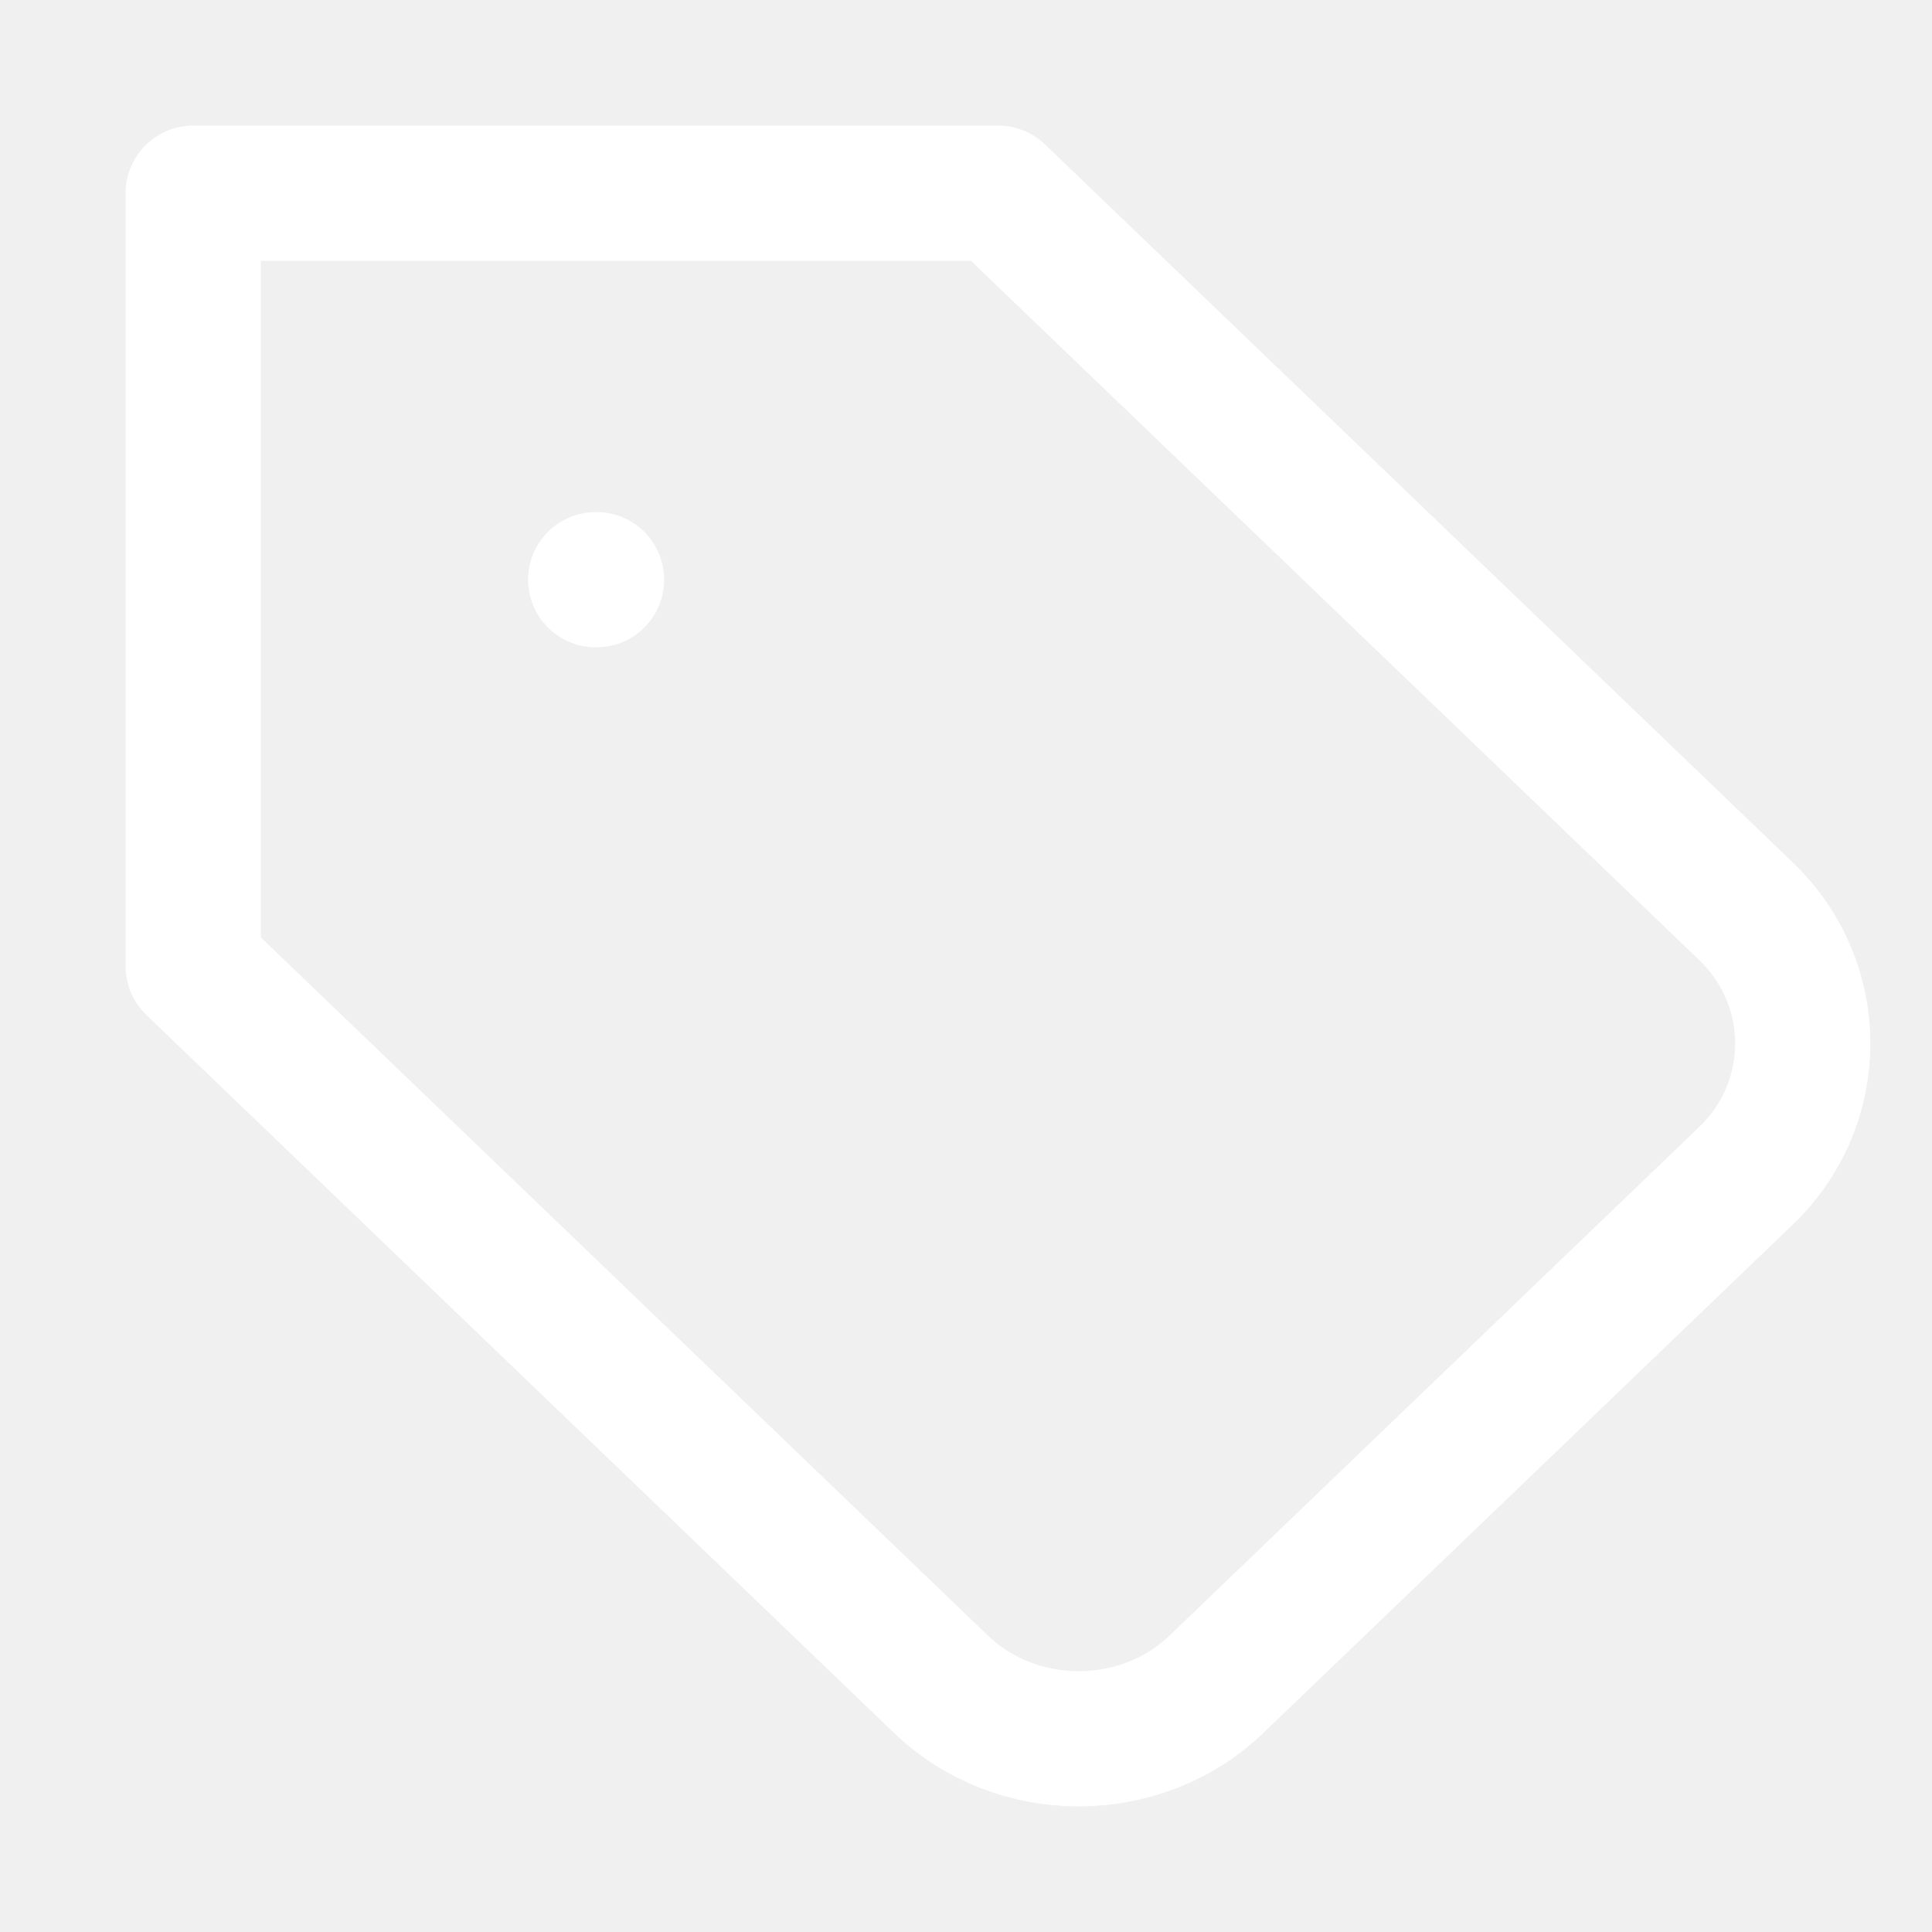
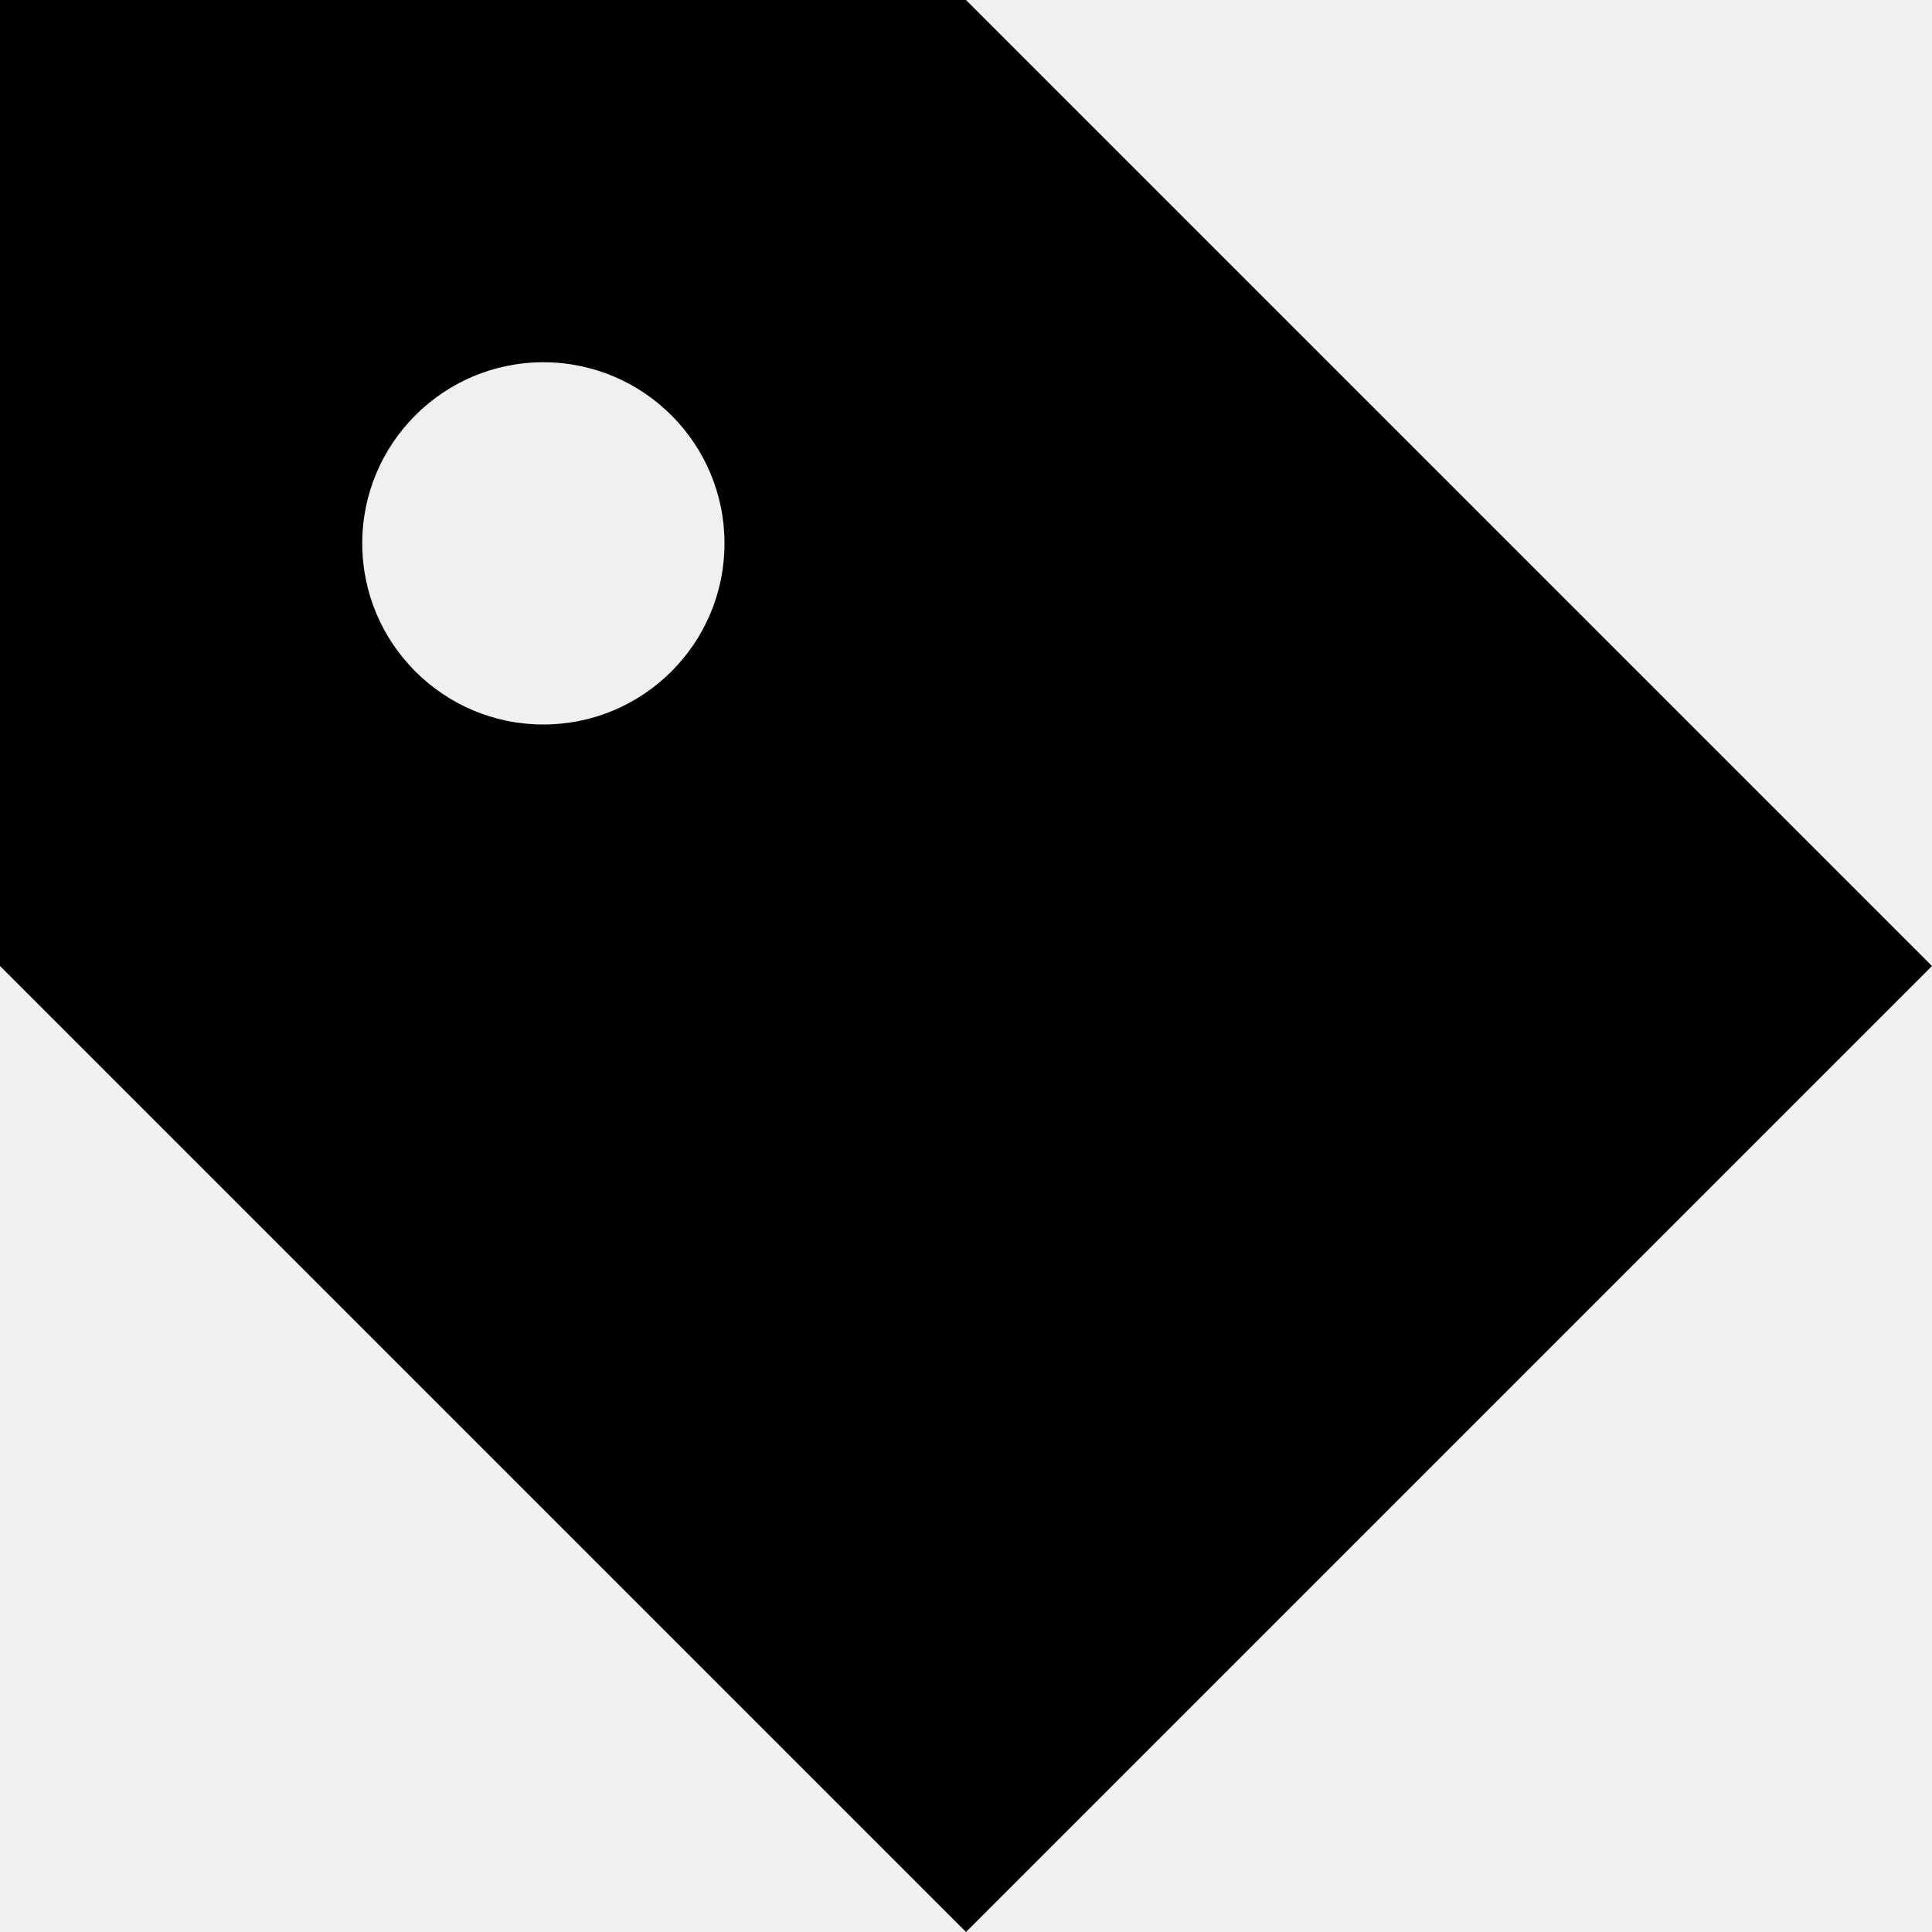
- <svg xmlns="http://www.w3.org/2000/svg" width="20" height="20" viewBox="0 0 20 20" fill="none">
-   <path d="M6.167 6.001H6.175M10.333 2H2V10.002L9.742 17.436C10.525 18.188 11.808 18.188 12.592 17.436L18.075 12.171C18.858 11.418 18.858 10.186 18.075 9.434L10.333 2Z" stroke="white" stroke-width="1.4" stroke-linecap="round" stroke-linejoin="round" />
+ <svg xmlns="http://www.w3.org/2000/svg" width="800px" height="800px" viewBox="0 0 16 16" fill="none">
+   <path fill-rule="evenodd" clip-rule="evenodd" d="M16 8L8 0H0V8L8 16L16 8ZM4.5 6C5.328 6 6 5.328 6 4.5C6 3.672 5.328 3 4.5 3C3.672 3 3 3.672 3 4.5C3 5.328 3.672 6 4.5 6Z" fill="#000000" />
</svg>
